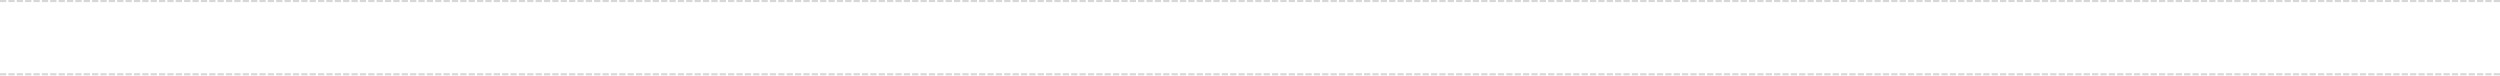
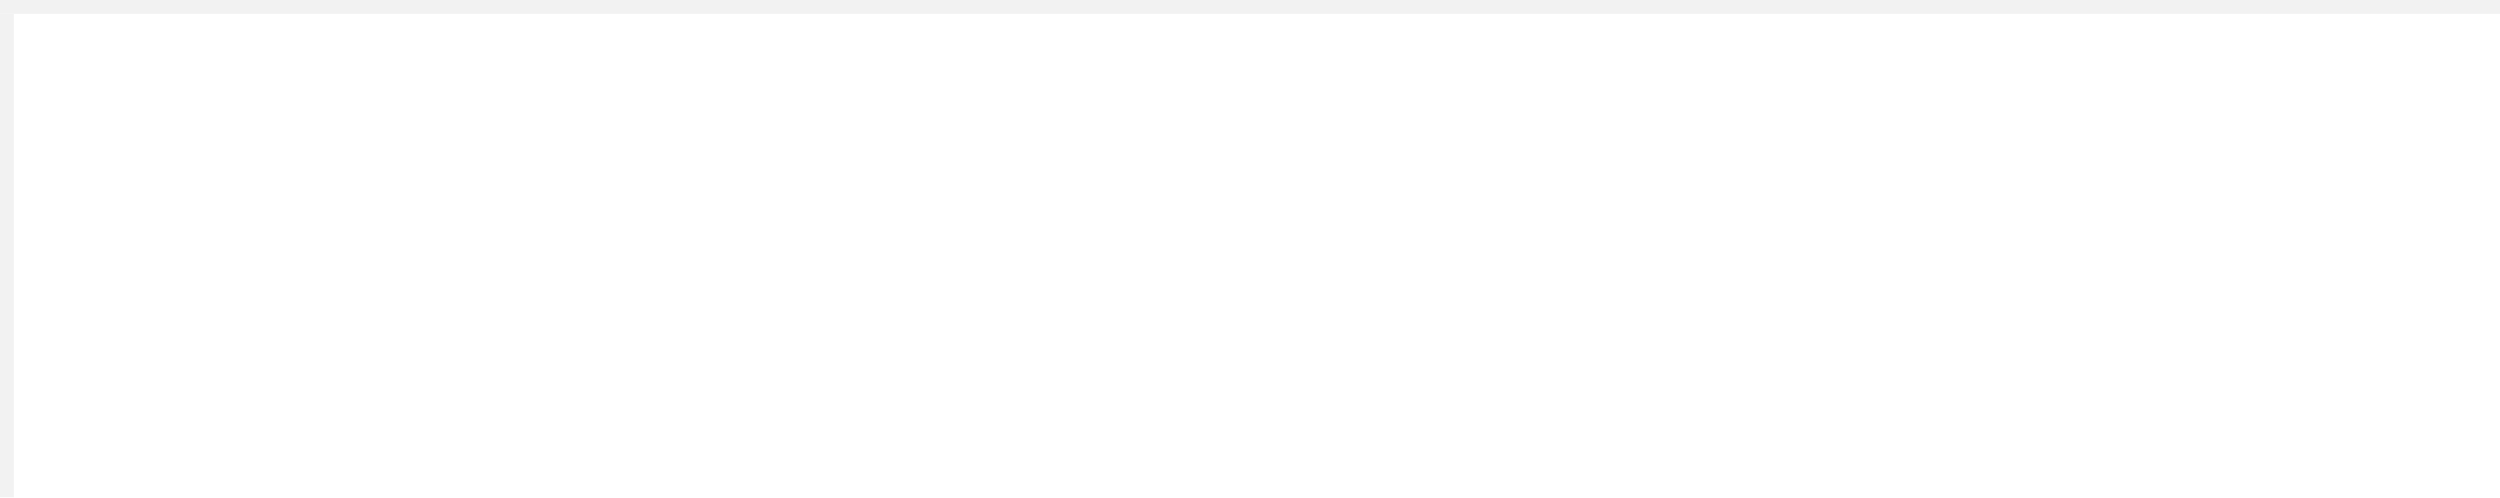
- <svg xmlns="http://www.w3.org/2000/svg" version="1.1" width="1195px" height="36px">
-   <defs>
-     <pattern id="BGPattern" patternUnits="userSpaceOnUse" alignment="0 0" imageRepeat="None" />
-   </defs>
-   <g transform="matrix(1 0 0 1 -65 -700 )">
-     <path d="M 0 36  L 0 0  L 1195 0  L 1195 36  L 0 36  Z " fill-rule="nonzero" fill="rgba(255, 255, 255, 1)" stroke="none" transform="matrix(1 0 0 1 65 700 )" class="fill" />
-     <path d="M 1195 35.5  L 0 35.5  M 0 0.5  L 1195 0.5  " stroke-width="1" stroke-dasharray="3,1" stroke="rgba(215, 215, 215, 1)" fill="none" transform="matrix(1 0 0 1 65 700 )" class="stroke" />
-   </g>
+ <svg xmlns="http://www.w3.org/2000/svg" version="1.1" width="181px" height="36px" viewBox="432 72 181 36">
+   <path d="M 1 1  L 181 1  L 181 36  L 1 36  L 1 1  Z " fill-rule="nonzero" fill="rgba(255, 255, 255, 1)" stroke="none" transform="matrix(1 0 0 1 432 72 )" class="fill" />
+   <path d="M 0.5 1  L 0.5 36  " stroke-width="1" stroke-dasharray="0" stroke="rgba(242, 242, 242, 1)" fill="none" transform="matrix(1 0 0 1 432 72 )" class="stroke" />
+   <path d="M 0 0.5  L 181 0.5  " stroke-width="1" stroke-dasharray="0" stroke="rgba(242, 242, 242, 1)" fill="none" transform="matrix(1 0 0 1 432 72 )" class="stroke" />
</svg>
